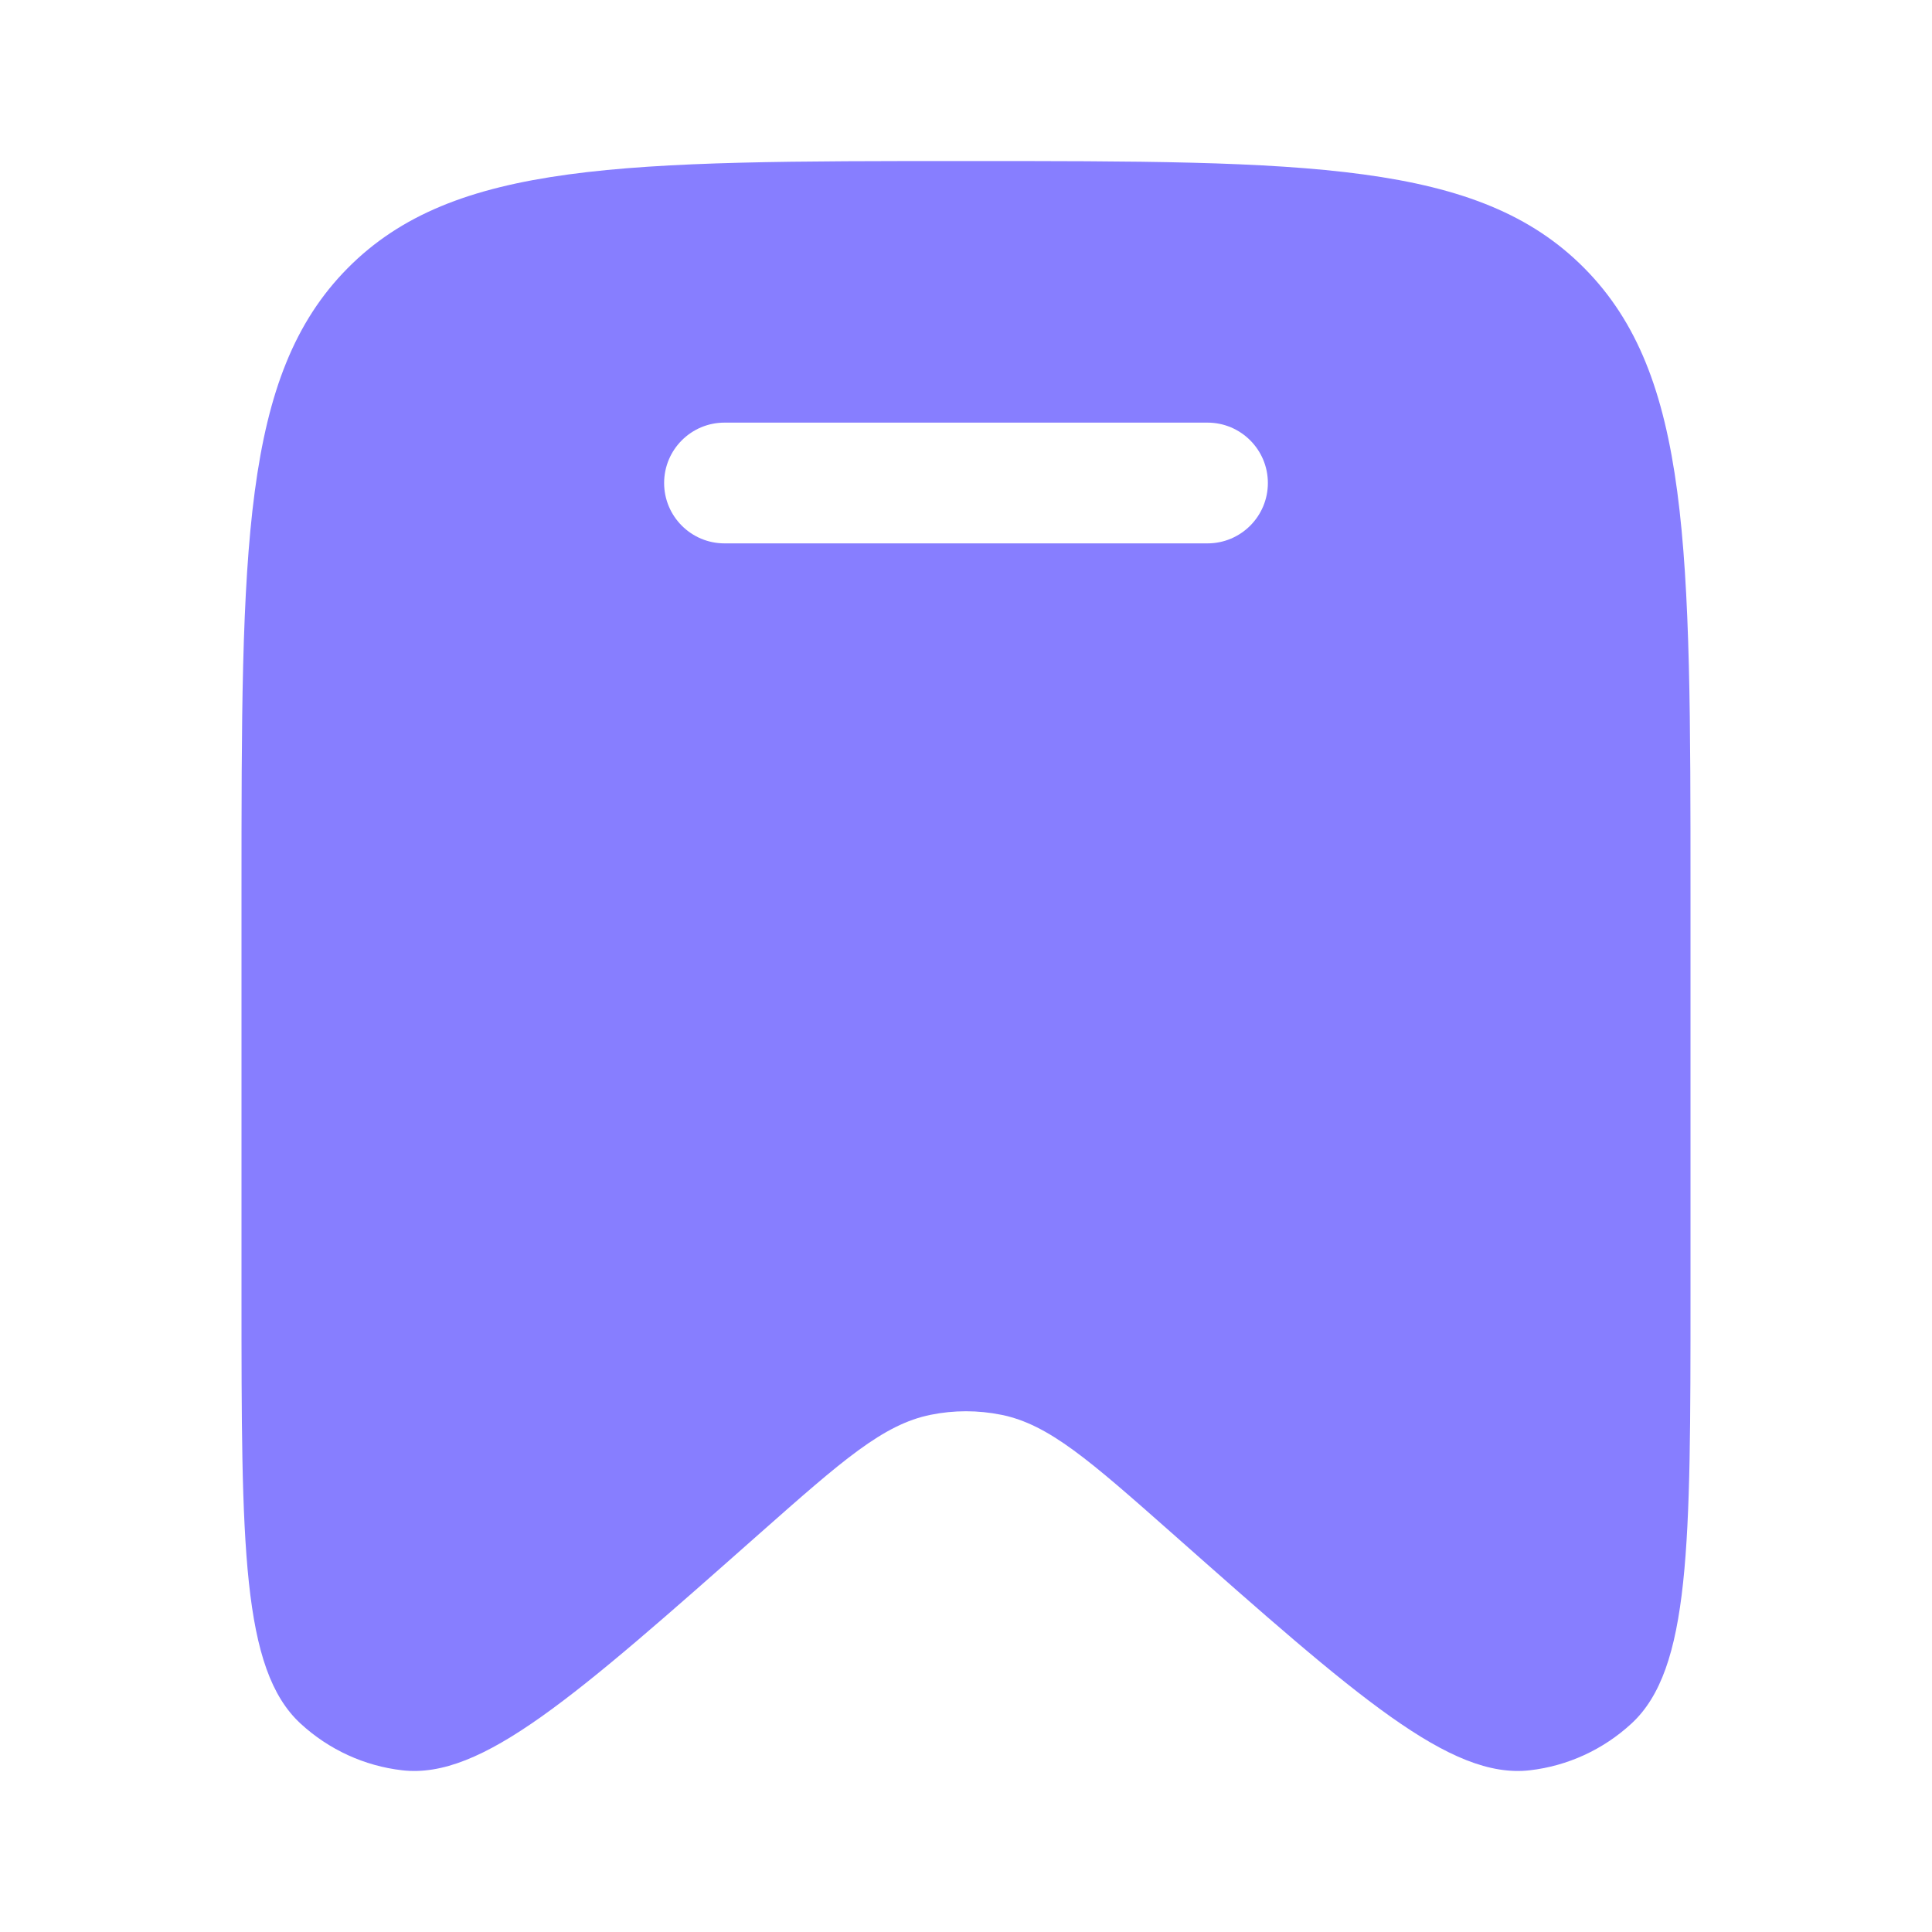
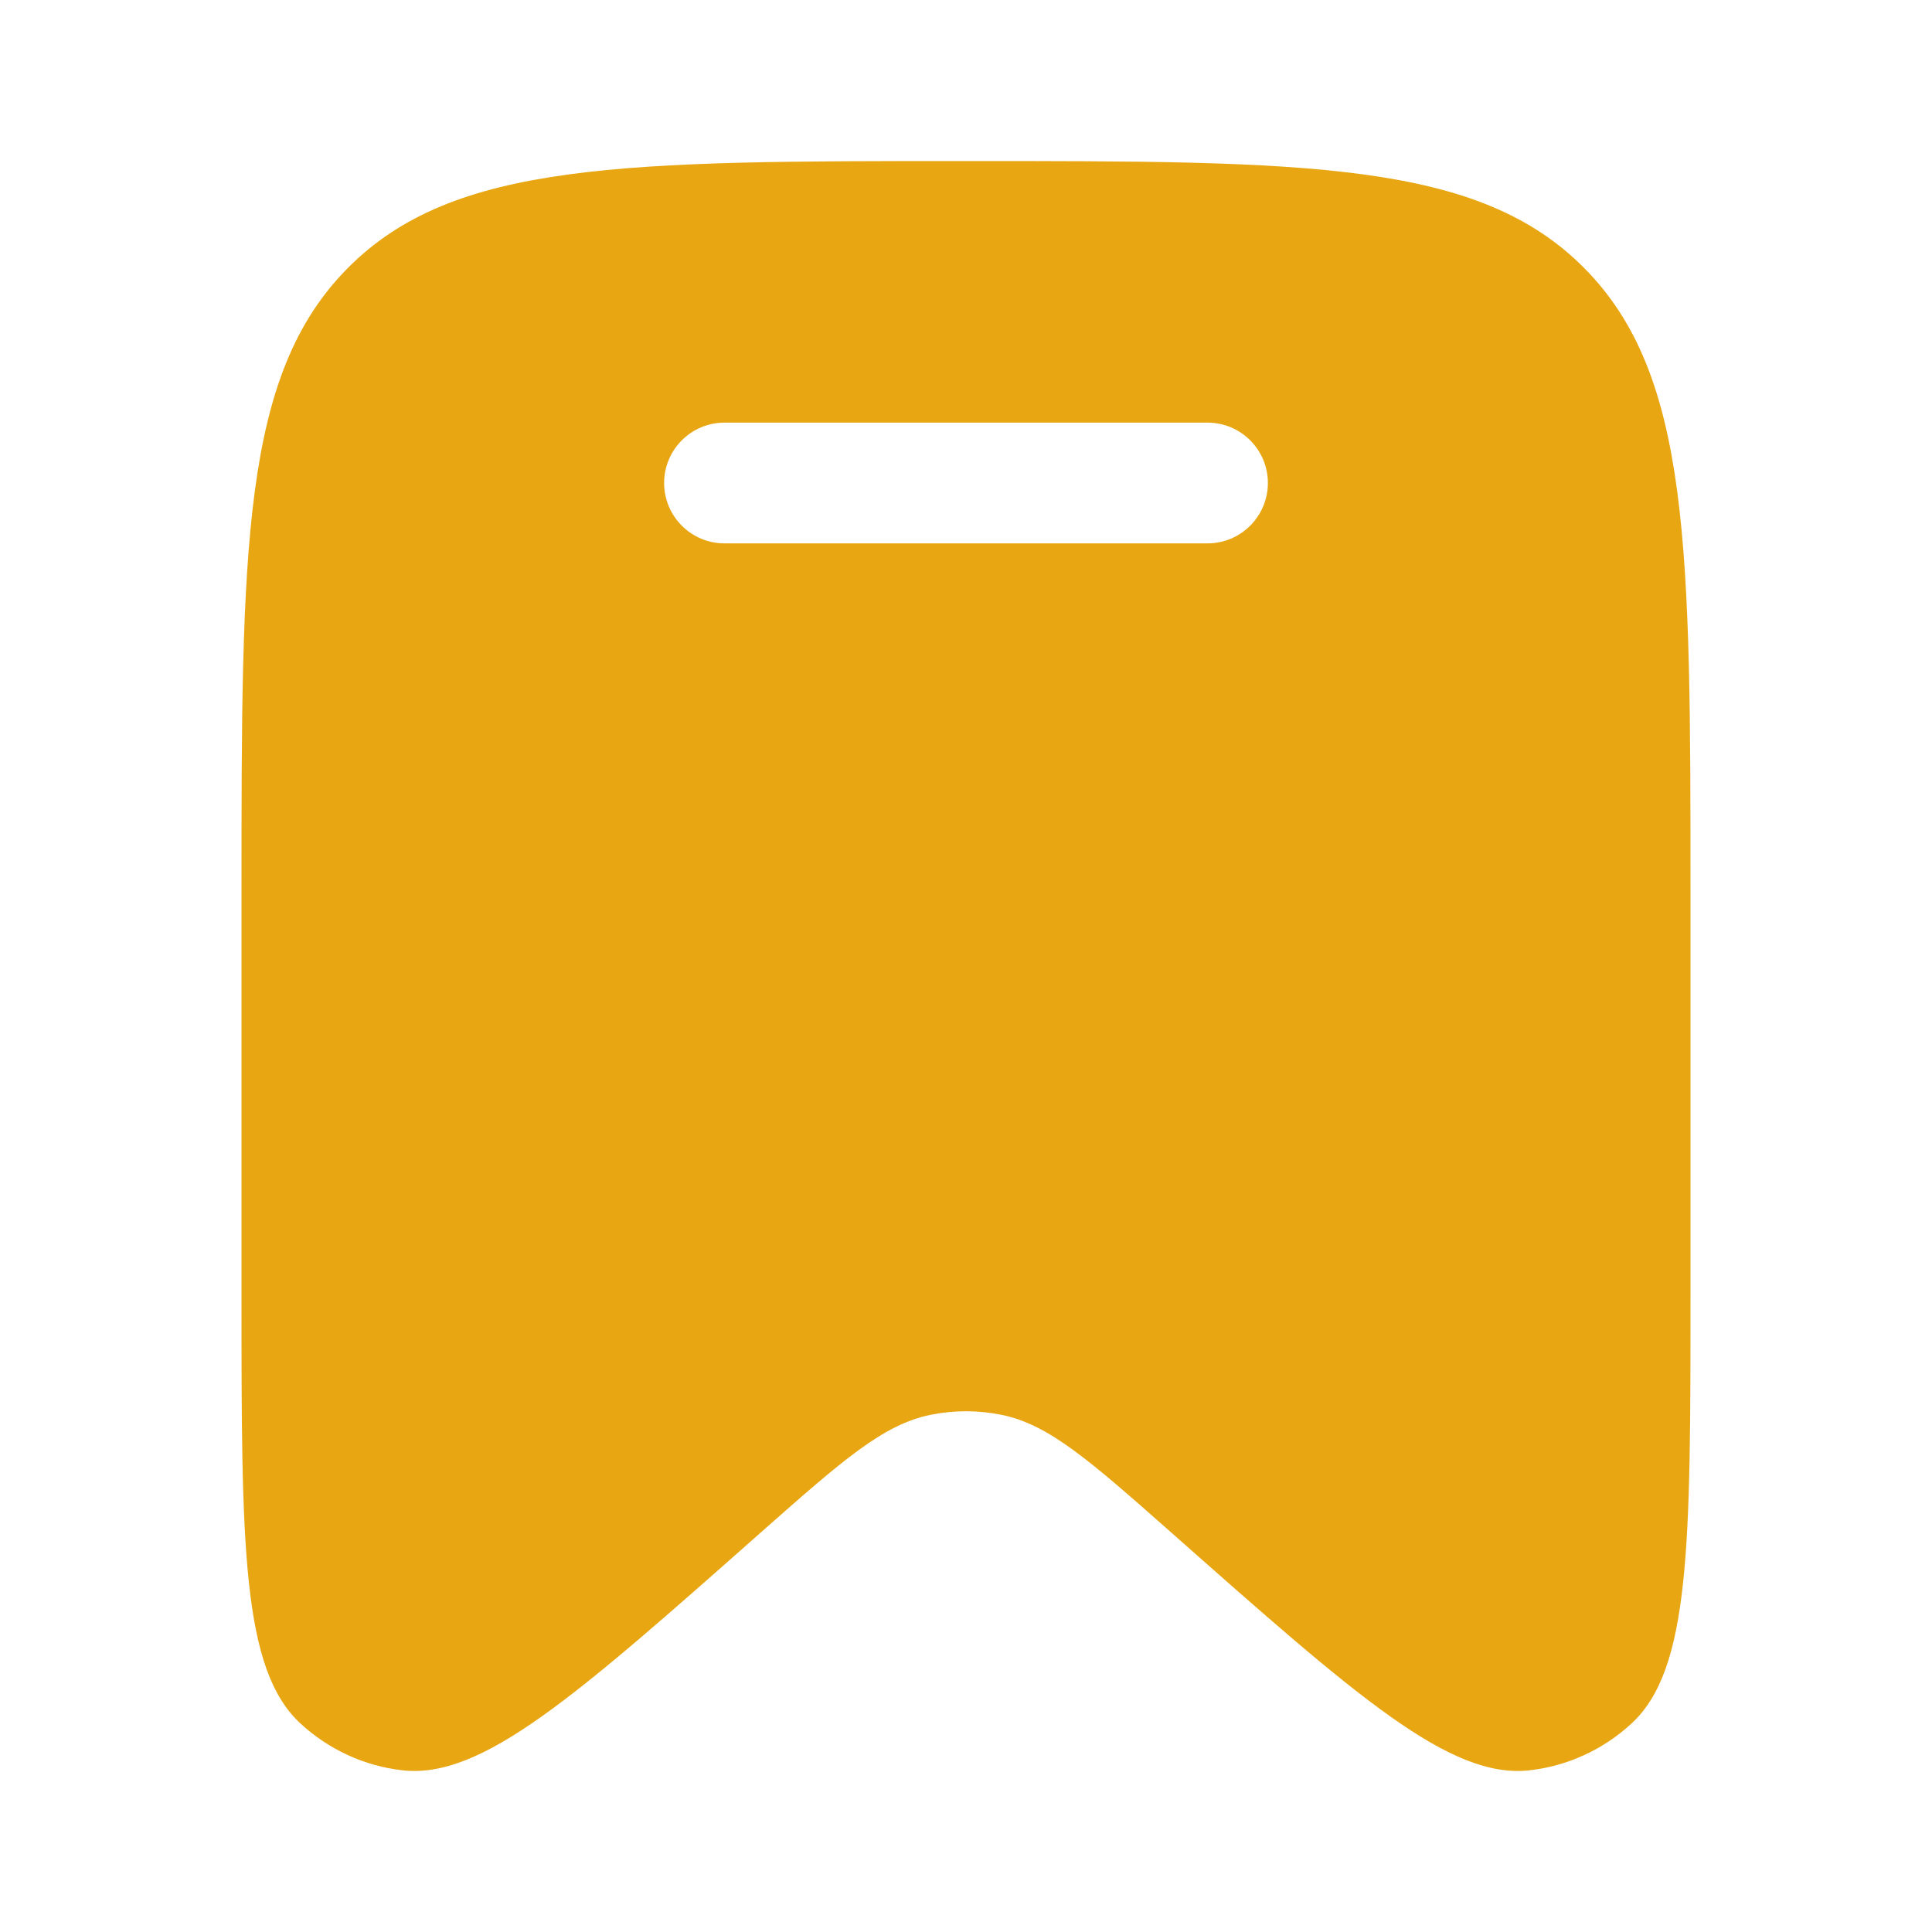
<svg xmlns="http://www.w3.org/2000/svg" width="20" height="20" viewBox="0 0 20 20" fill="none">
-   <path fill-rule="evenodd" clip-rule="evenodd" d="M17.5 9.248V13.409C17.5 15.989 17.5 17.28 16.888 17.843C16.596 18.112 16.228 18.281 15.836 18.326C15.013 18.42 14.053 17.571 12.132 15.871C11.282 15.12 10.858 14.745 10.366 14.646C10.124 14.597 9.875 14.597 9.634 14.646C9.142 14.745 8.718 15.12 7.868 15.871C5.947 17.571 4.987 18.42 4.164 18.326C3.772 18.281 3.404 18.112 3.112 17.843C2.5 17.28 2.5 15.989 2.5 13.409V9.248C2.5 5.674 2.5 3.887 3.598 2.777C4.697 1.667 6.464 1.667 10 1.667C13.536 1.667 15.303 1.667 16.402 2.777C17.5 3.887 17.5 5.674 17.5 9.248ZM6.875 5C6.875 4.655 7.155 4.375 7.5 4.375H12.5C12.845 4.375 13.125 4.655 13.125 5C13.125 5.345 12.845 5.625 12.5 5.625H7.5C7.155 5.625 6.875 5.345 6.875 5Z" fill="#877EFF" />
+   <path fill-rule="evenodd" clip-rule="evenodd" d="M17.5 9.248V13.409C17.5 15.989 17.5 17.28 16.888 17.843C16.596 18.112 16.228 18.281 15.836 18.326C15.013 18.42 14.053 17.571 12.132 15.871C11.282 15.12 10.858 14.745 10.366 14.646C10.124 14.597 9.875 14.597 9.634 14.646C9.142 14.745 8.718 15.12 7.868 15.871C5.947 17.571 4.987 18.42 4.164 18.326C3.772 18.281 3.404 18.112 3.112 17.843C2.5 17.28 2.5 15.989 2.5 13.409V9.248C2.5 5.674 2.5 3.887 3.598 2.777C4.697 1.667 6.464 1.667 10 1.667C13.536 1.667 15.303 1.667 16.402 2.777C17.5 3.887 17.5 5.674 17.5 9.248ZM6.875 5C6.875 4.655 7.155 4.375 7.5 4.375H12.5C12.845 4.375 13.125 4.655 13.125 5C13.125 5.345 12.845 5.625 12.5 5.625H7.5C7.155 5.625 6.875 5.345 6.875 5Z" fill="#E8A712" />
</svg>
